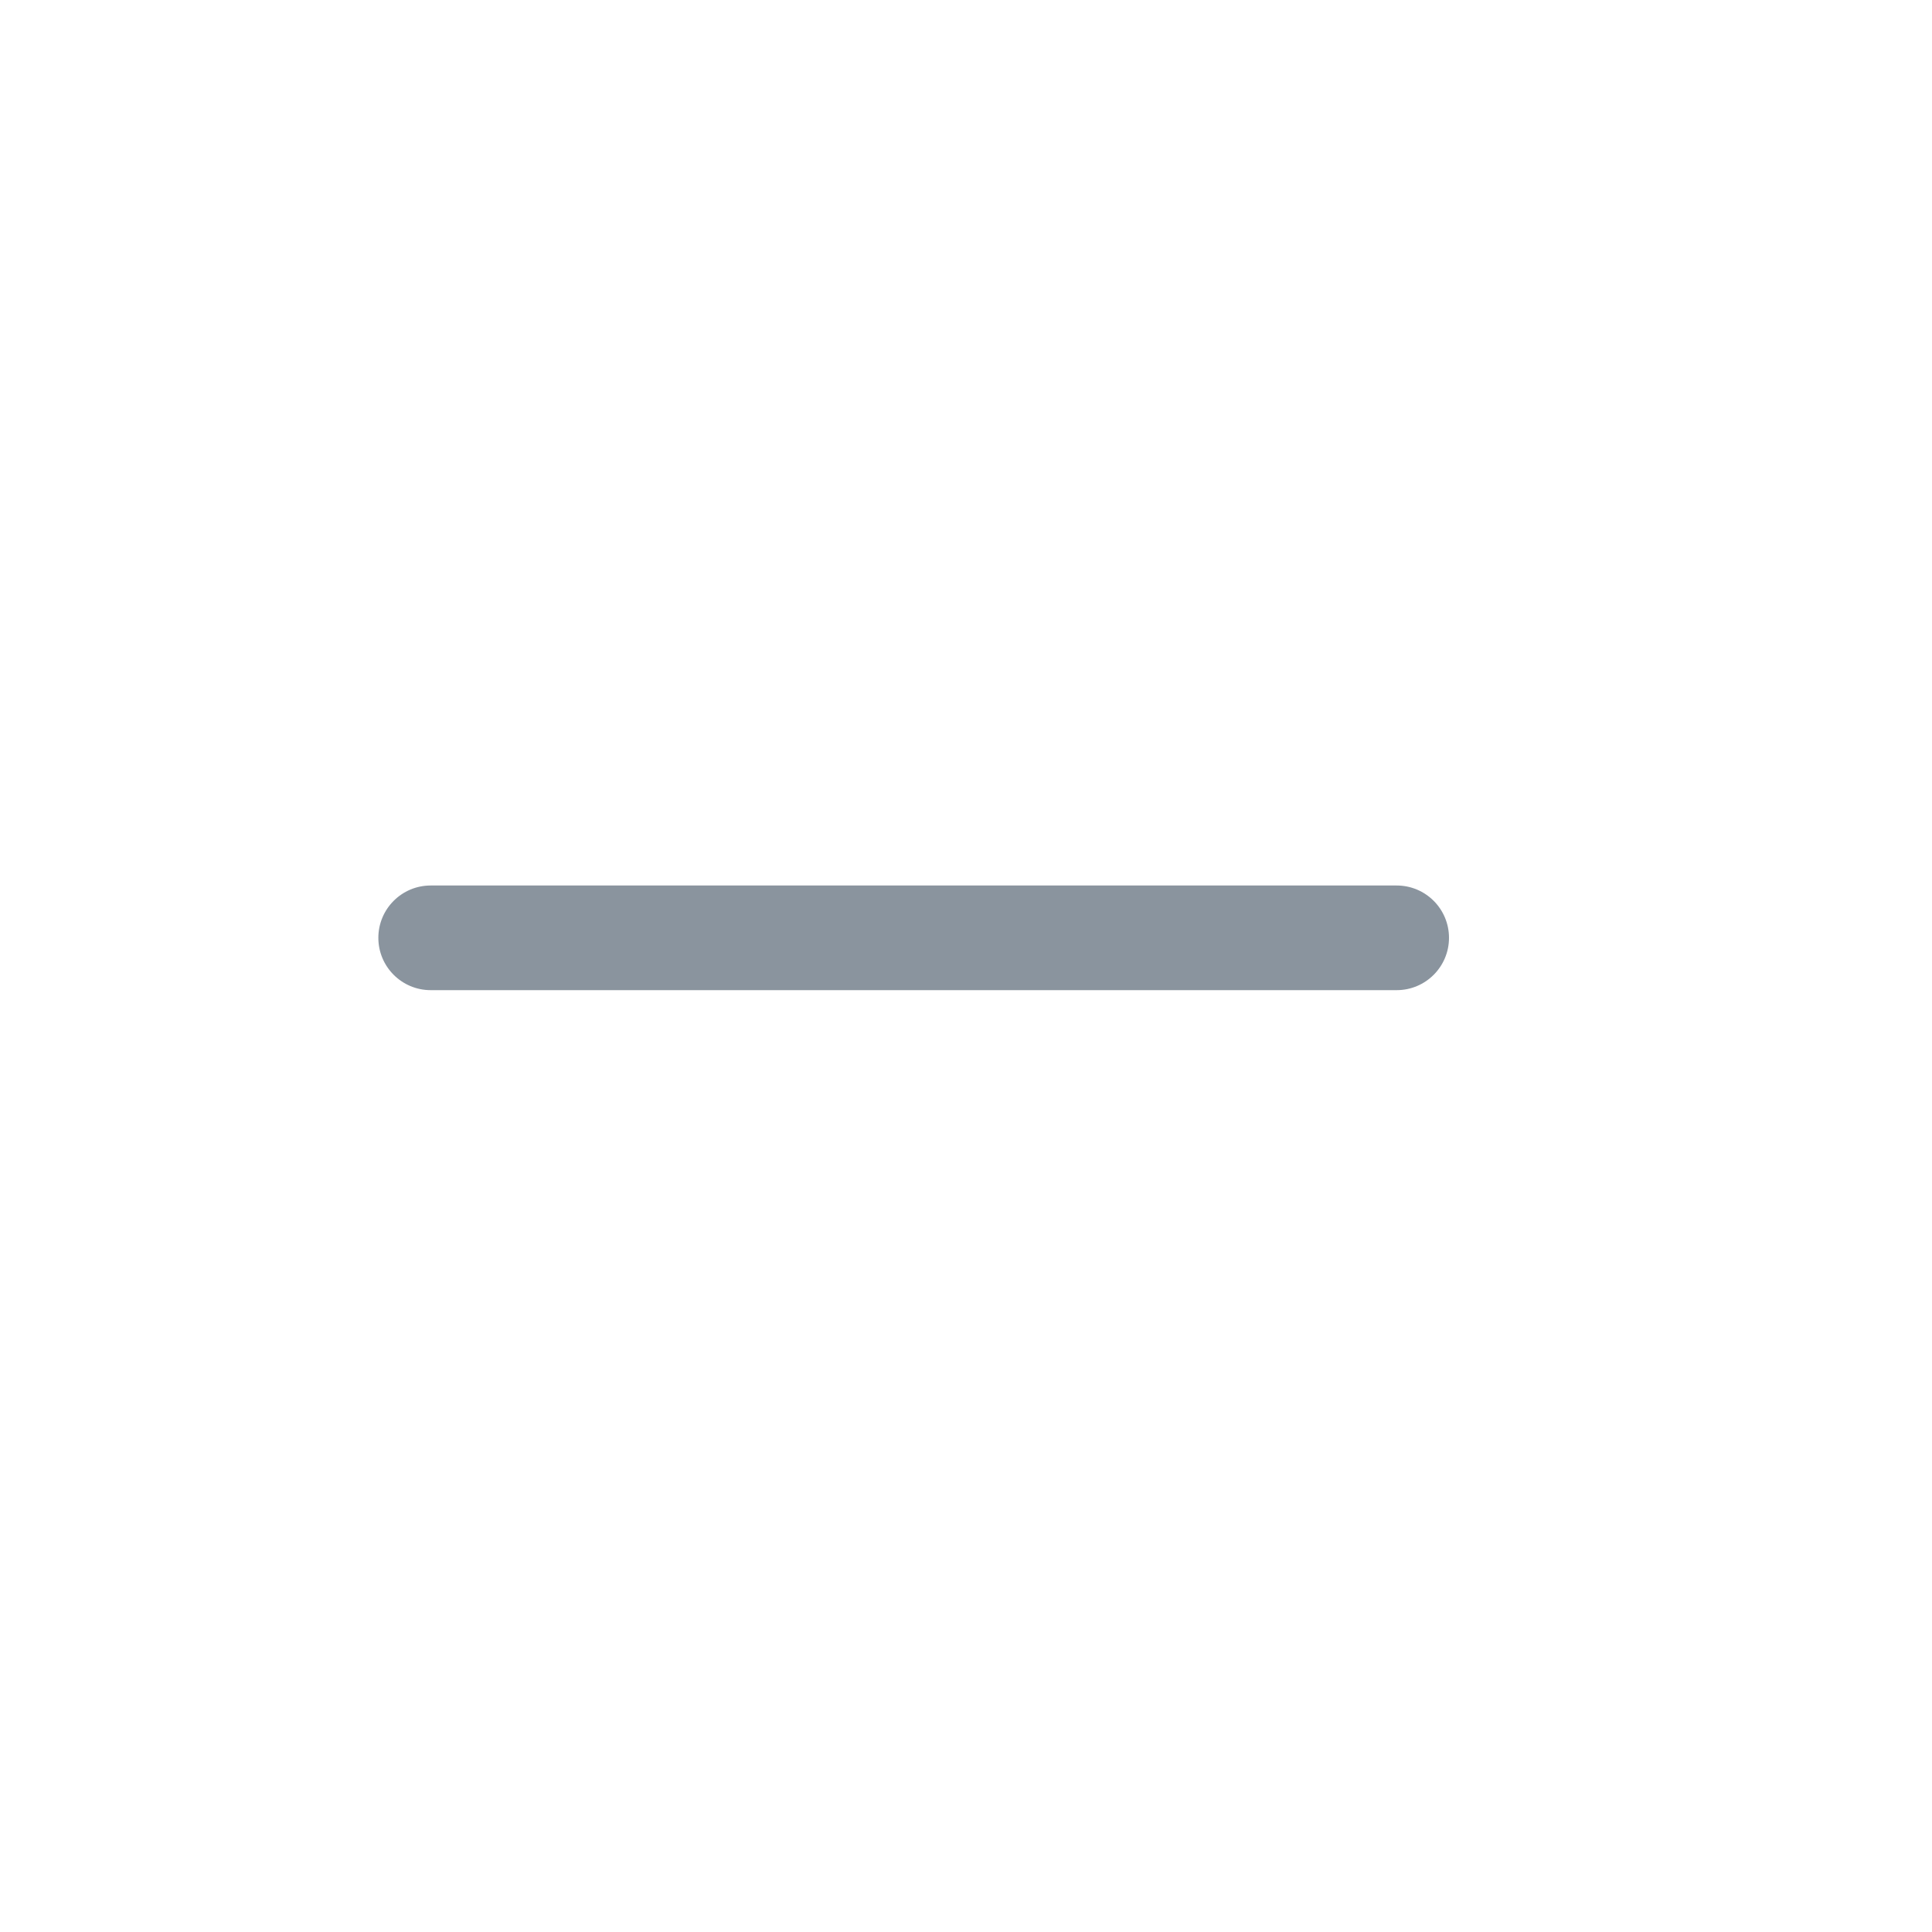
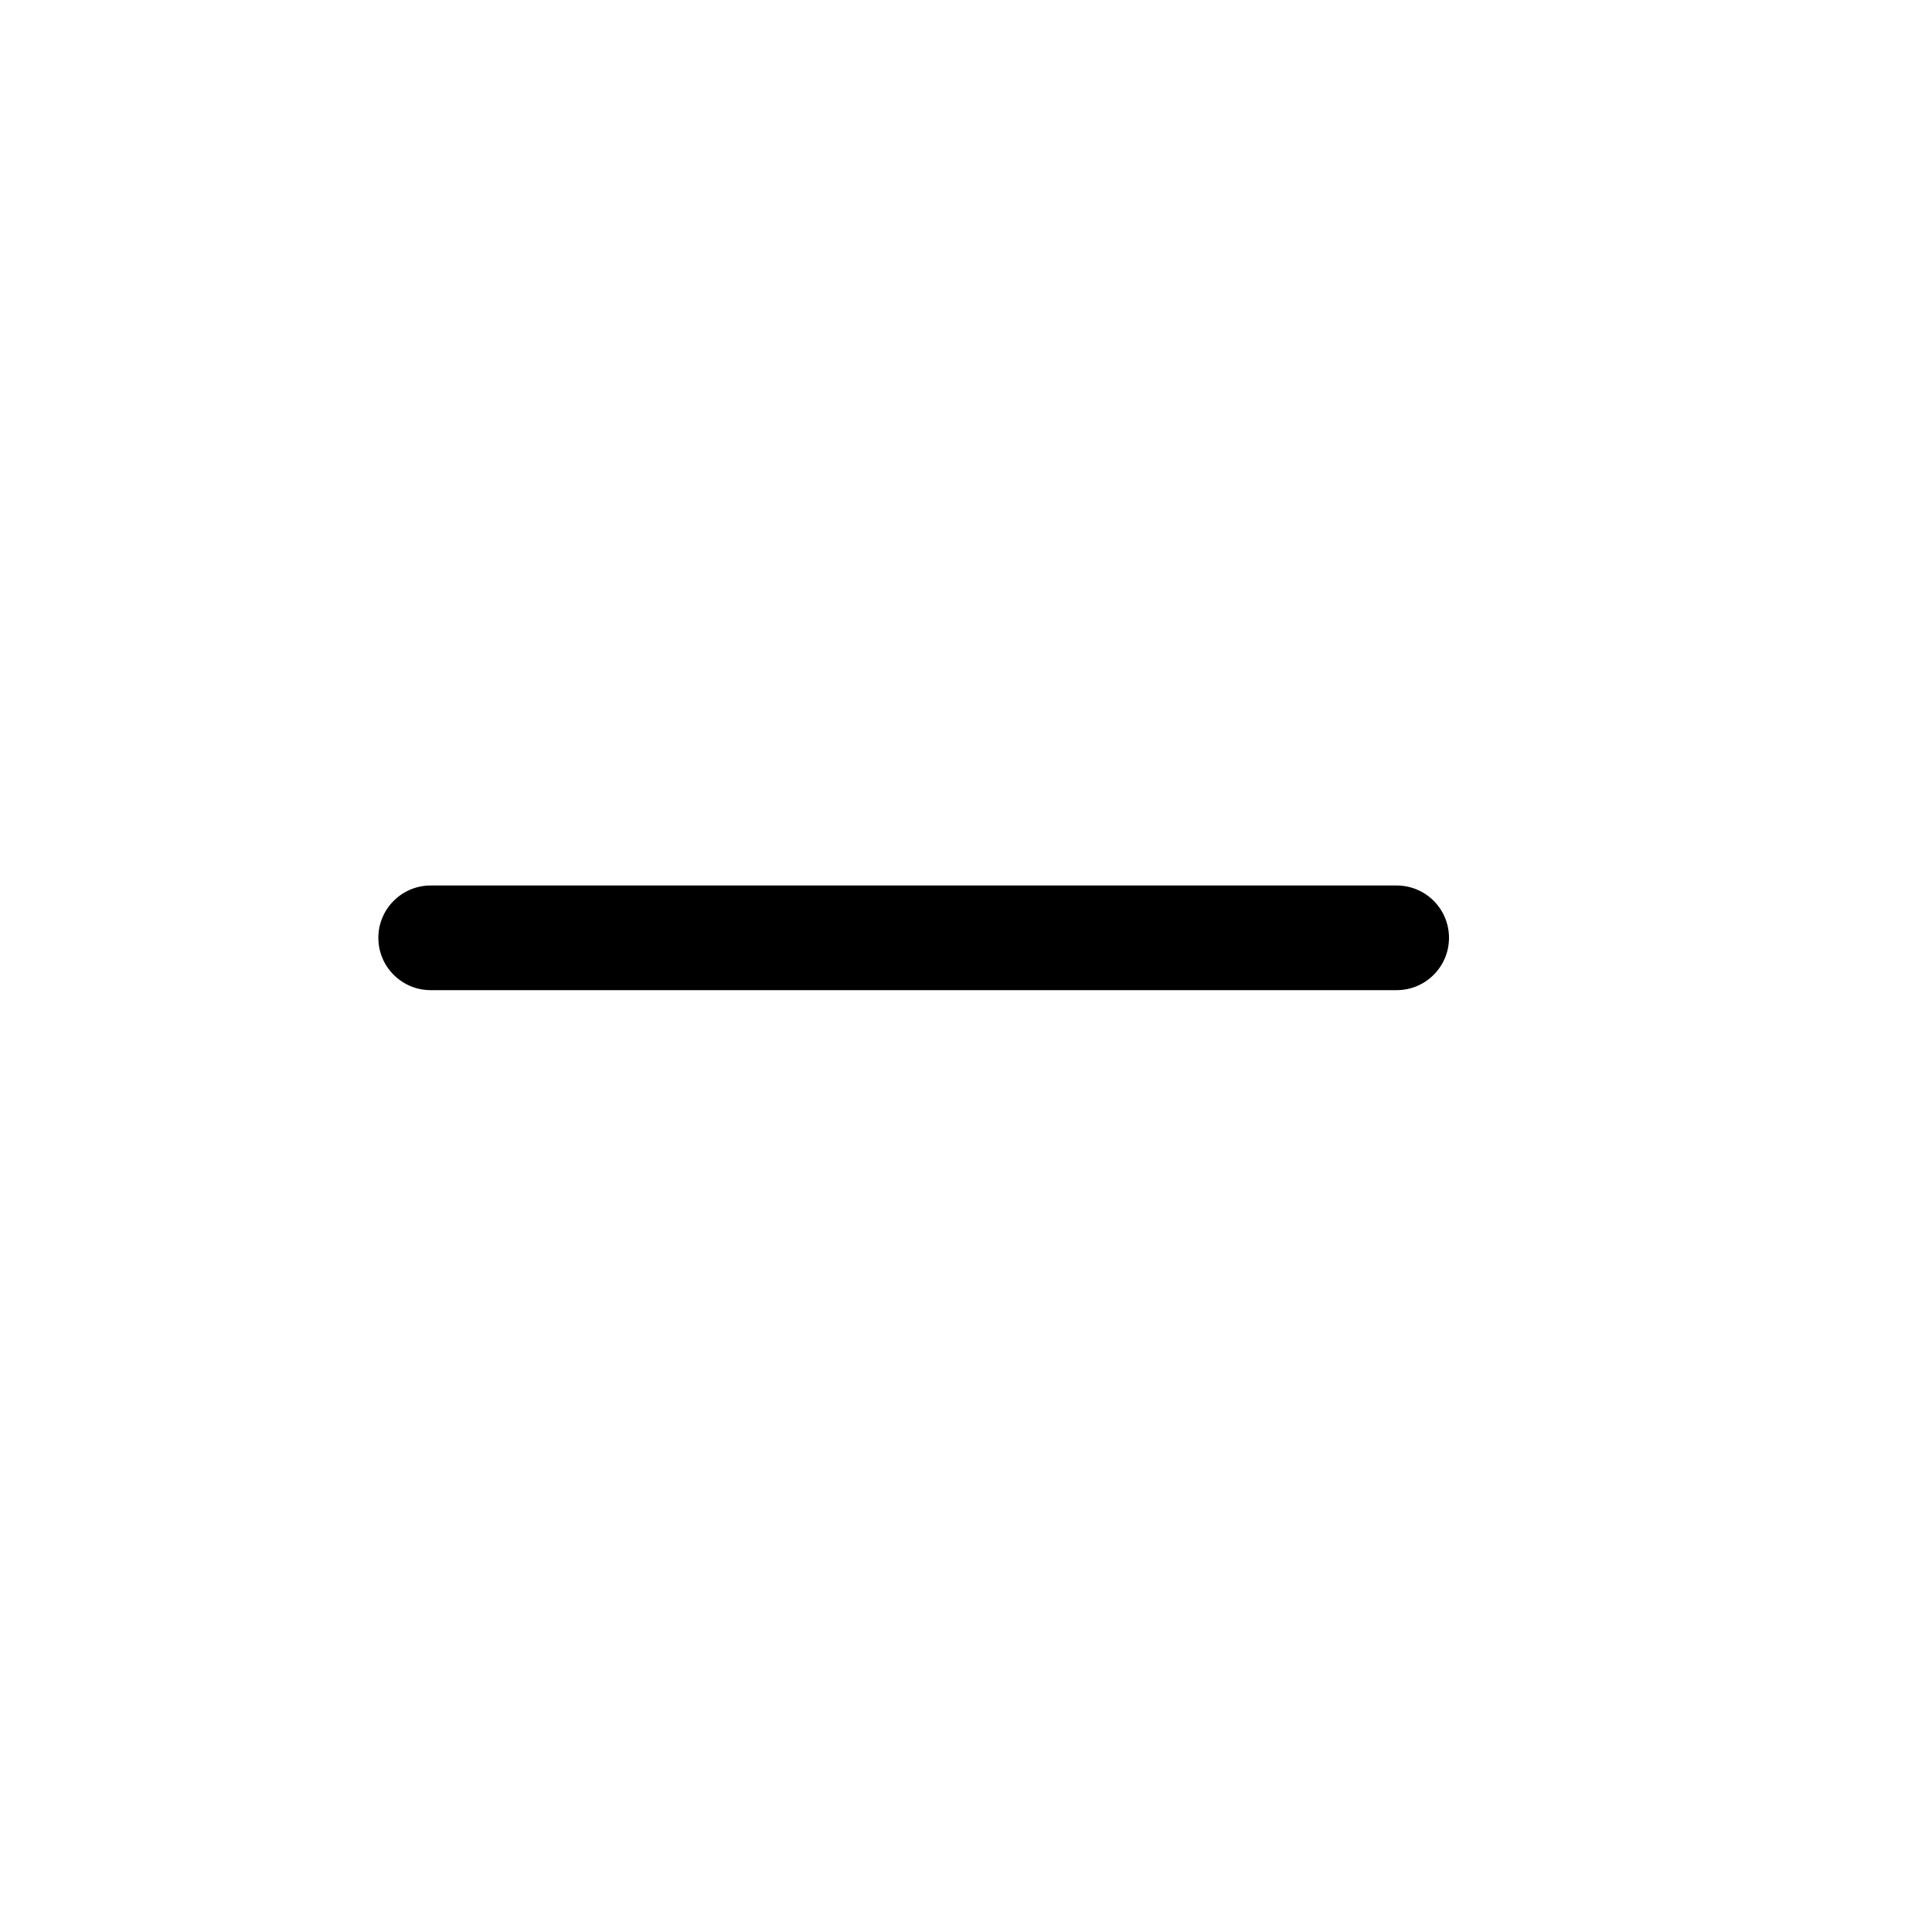
- <svg xmlns="http://www.w3.org/2000/svg" width="24" height="24" viewBox="0 0 24 24" fill="none">
-   <path fill-rule="evenodd" clip-rule="evenodd" d="M18 11.65C18 12.009 17.709 12.3 17.35 12.3L5.35 12.3C4.991 12.3 4.7 12.009 4.7 11.65C4.7 11.291 4.991 11 5.35 11L17.35 11C17.709 11 18 11.291 18 11.65Z" fill="#8A949E" />
+ <svg xmlns="http://www.w3.org/2000/svg" viewBox="0 0 24 24">
+   <path fill-rule="evenodd" clip-rule="evenodd" d="M18 11.65C18 12.009 17.709 12.3 17.35 12.3L5.35 12.3C4.991 12.3 4.7 12.009 4.7 11.65C4.7 11.291 4.991 11 5.35 11L17.35 11C17.709 11 18 11.291 18 11.65Z" fill="currentColor" />
</svg>
